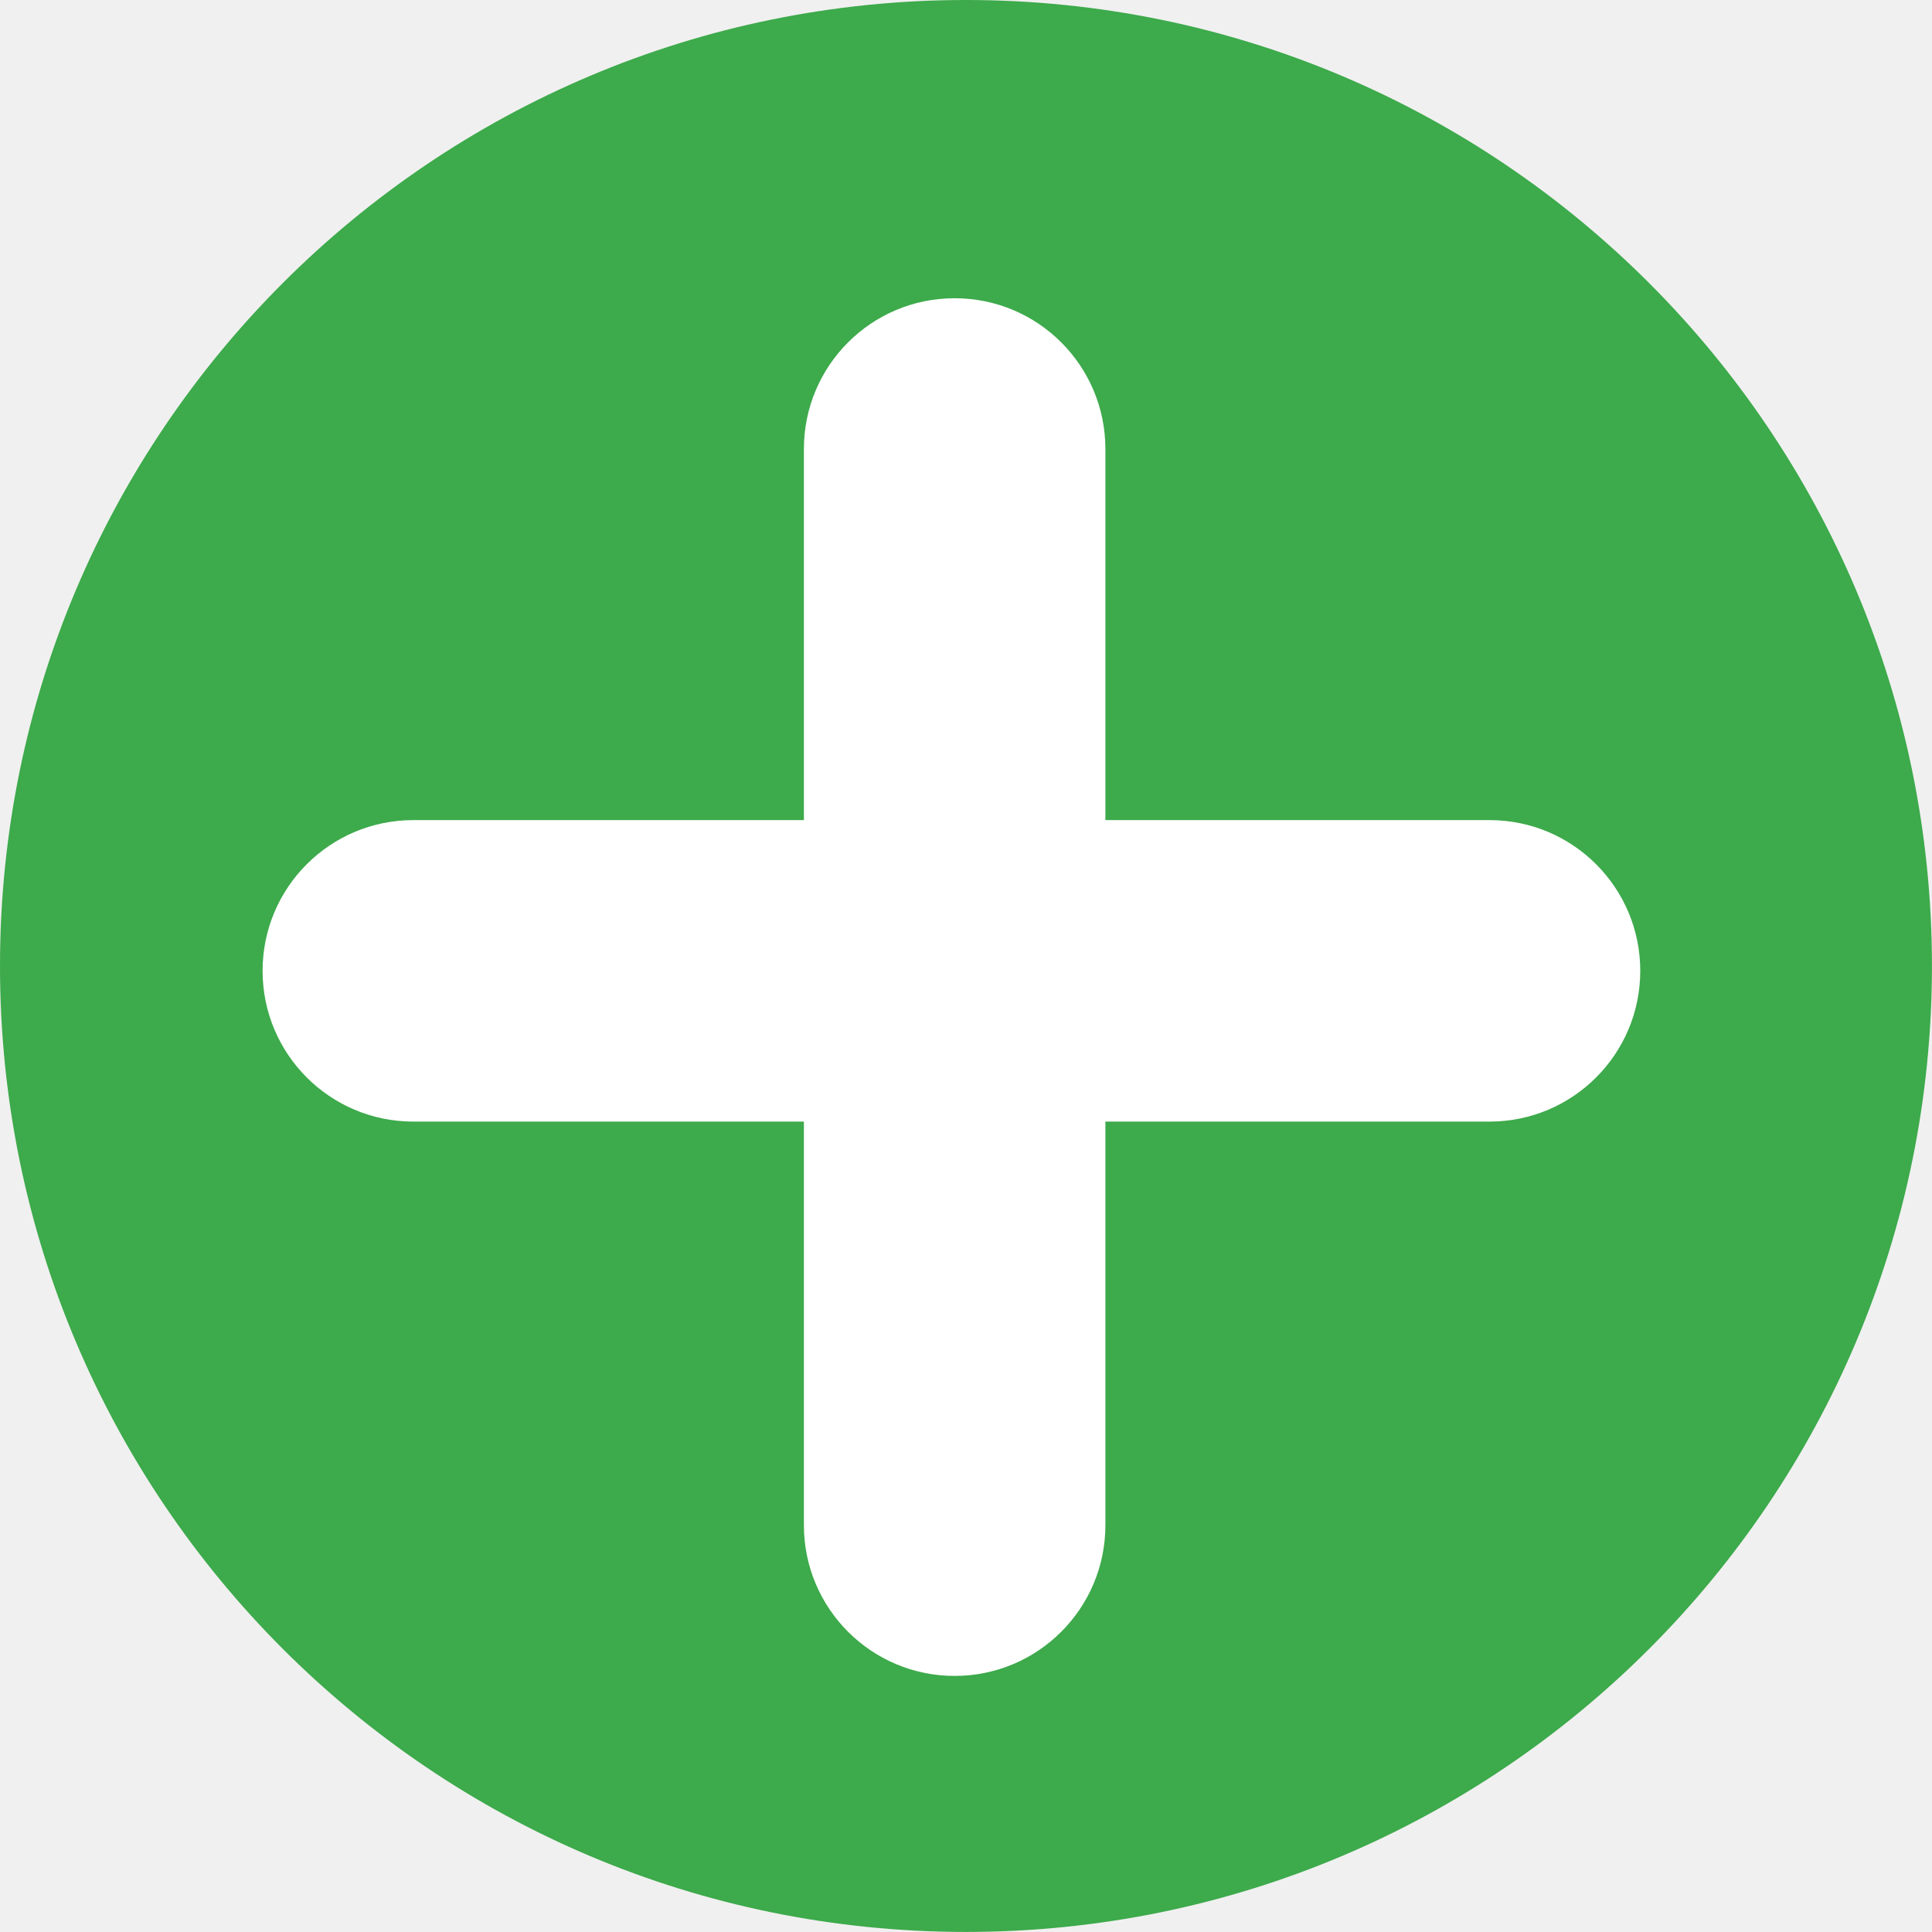
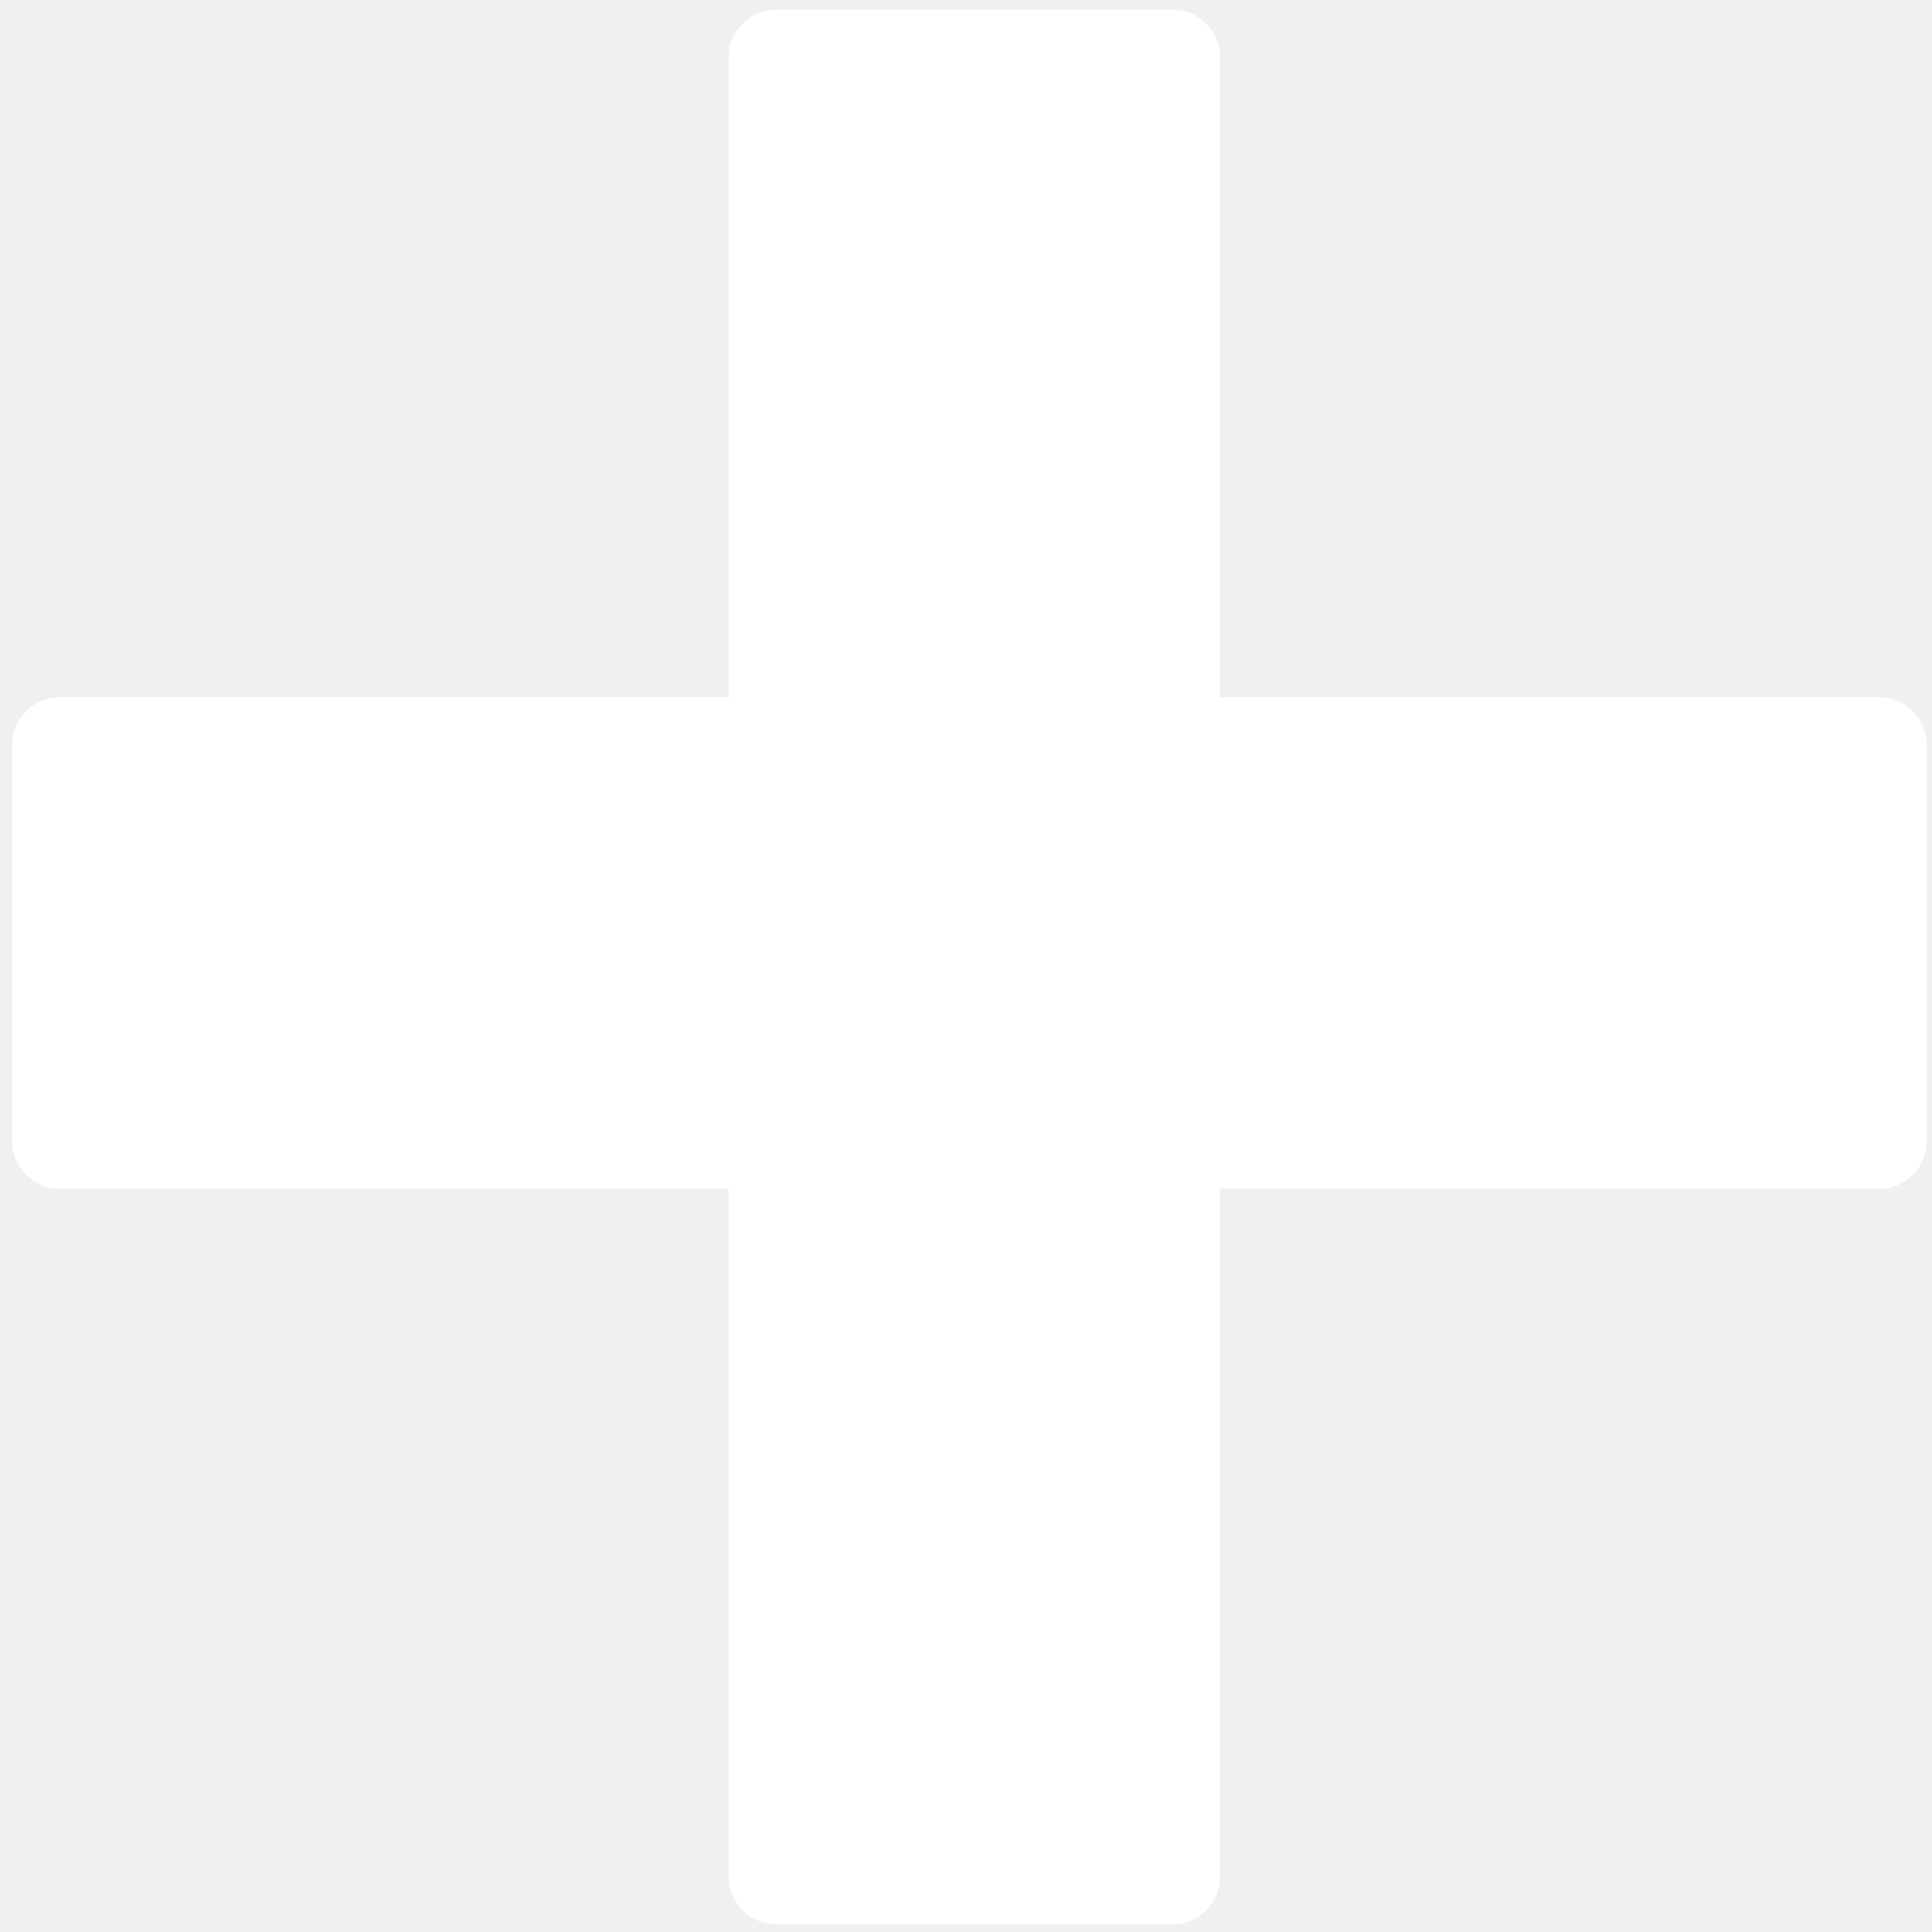
<svg xmlns="http://www.w3.org/2000/svg" width="128" height="128" version="1.1" viewBox="0 0 33.867 33.867">
-   <g>
-     <circle cx="16.933" cy="16.933" r="16.933" fill="#3daa4b" />
-     <rect x="4.603" y="14.376" width="24.15" height="5.285" ry="2.642" fill="#fff" />
-     <rect transform="rotate(90)" x="5.228" y="-19.377" width="24.15" height="5.285" ry="2.642" fill="#fff" />
-   </g>
+   <rect x="12.773" y=".171" width="8.615" height="33.561" ry=".833" fill="#fff" stroke-width="1.604" />
+   <rect transform="rotate(90)" x="12.223" y="-33.773" width="8.615" height="33.561" ry=".833" fill="#fff" stroke-width="1.604" />
</svg>
